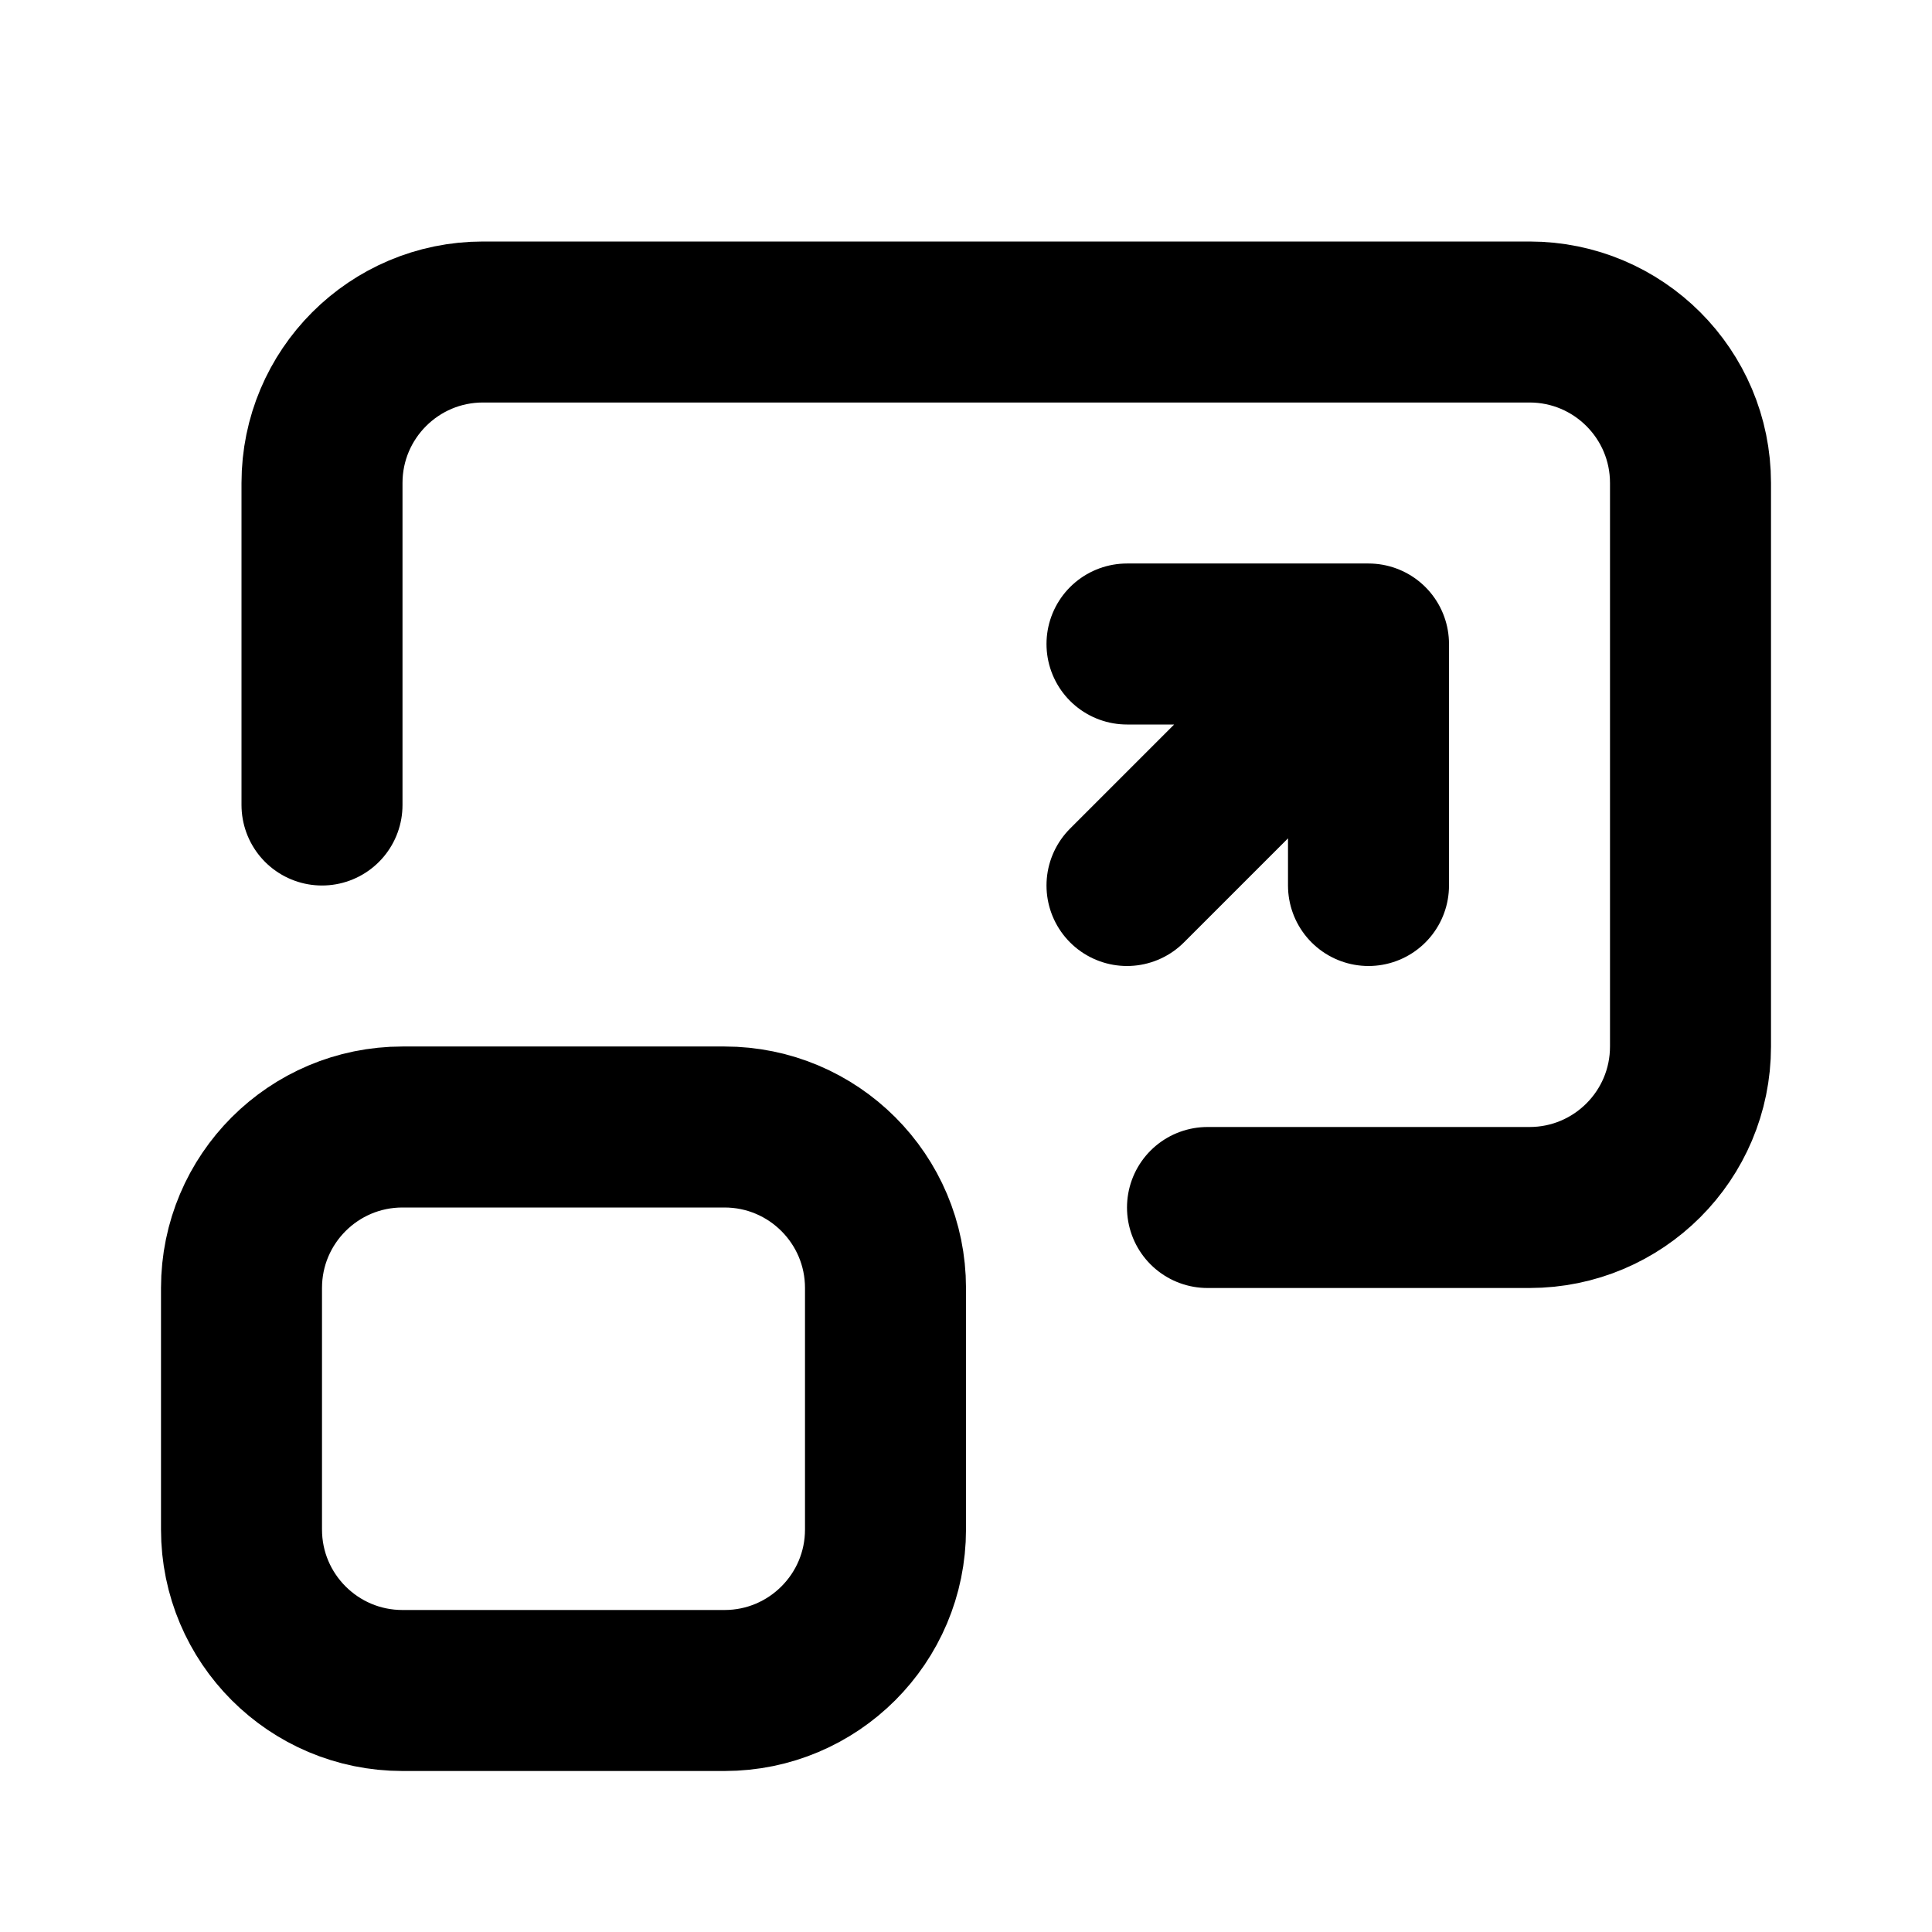
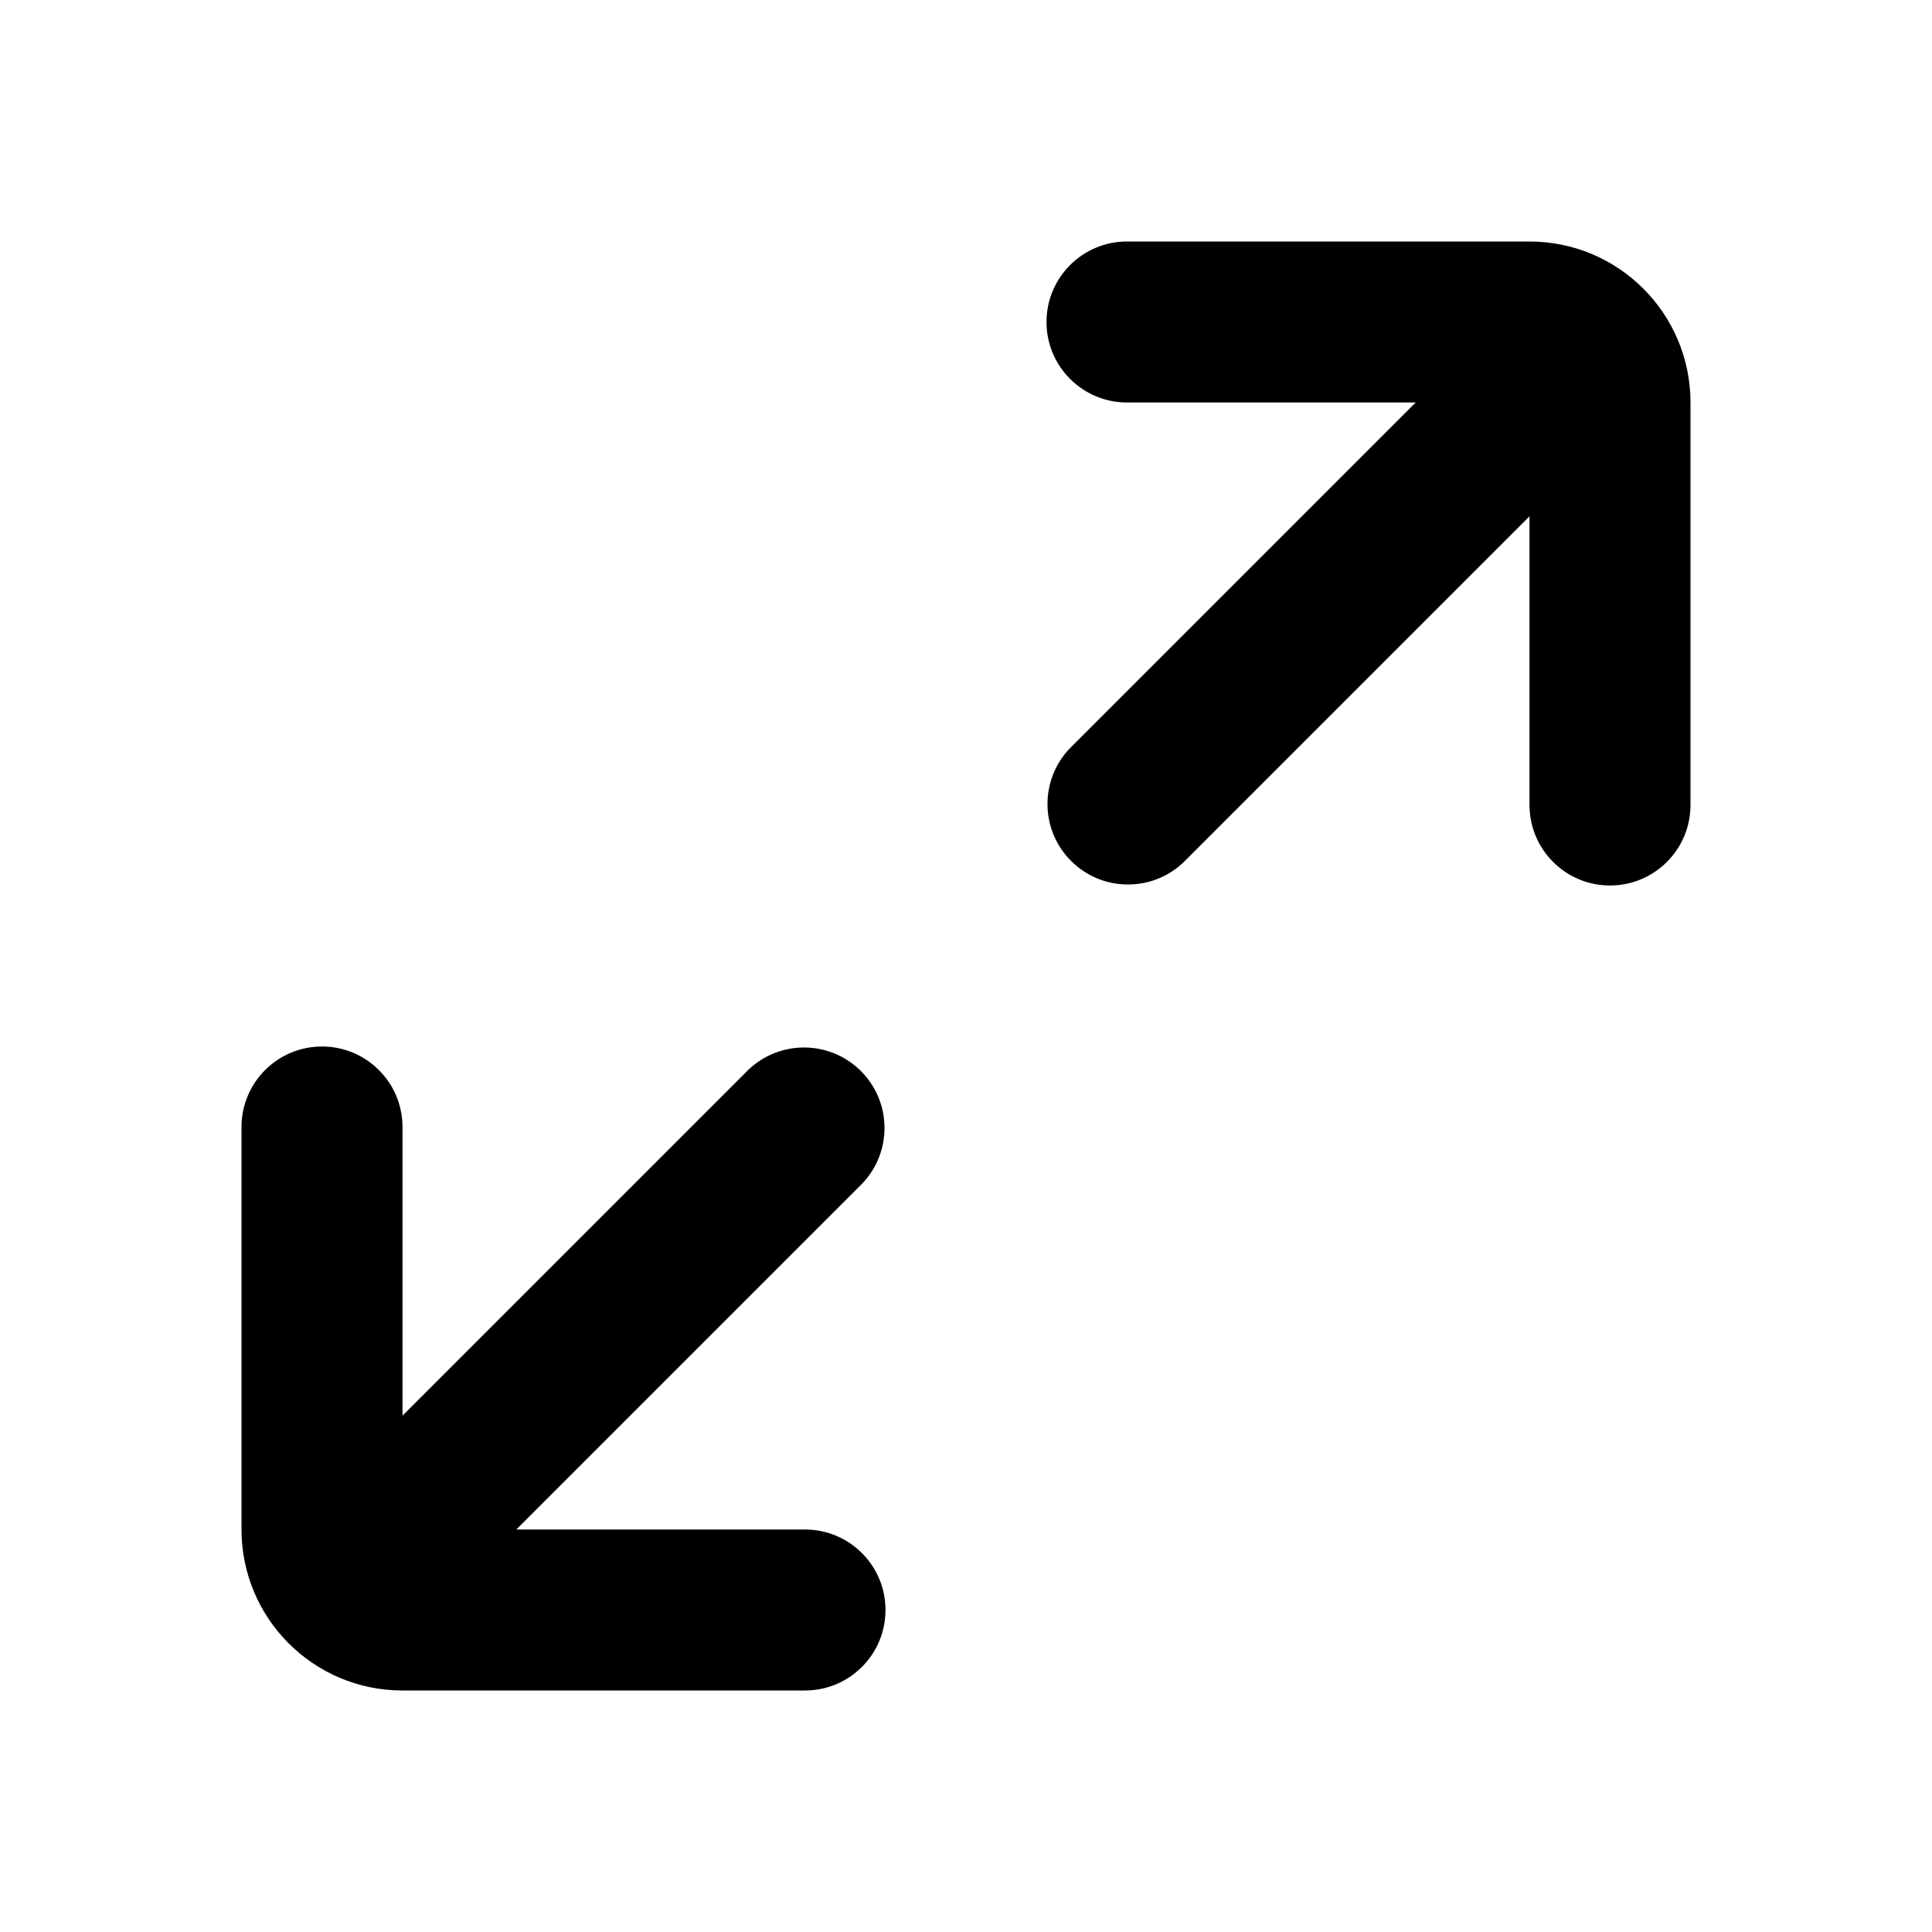
- <svg xmlns="http://www.w3.org/2000/svg" width="24" height="24" fill="none" viewBox="0 0 24 24">
-   <path stroke="currentColor" stroke-linecap="round" stroke-linejoin="round" stroke-width="2" d="M4 10V6a2 2 0 0 1 2-2h13a2 2 0 0 1 2 2v7a2 2 0 0 1-2 2h-4m2-7v3m0-3h-3m3 0-3 3M9 21H5a2 2 0 0 1-2-2v-3a2 2 0 0 1 2-2h4a2 2 0 0 1 2 2v3a2 2 0 0 1-2 2Z" />
+ <svg xmlns="http://www.w3.org/2000/svg" width="24" height="24" fill="currentColor" viewBox="0 0 24 24">
+   <path fill-rule="evenodd" d="M13 4a1 1 0 0 1 1-1h5a2 2 0 0 1 2 2v5a1 1 0 1 1-2 0V6.414l-4.293 4.293a1 1 0 0 1-1.414-1.414L17.586 5H14a1 1 0 0 1-1-1Zm-9 9a1 1 0 0 1 1 1v3.586l4.293-4.293a1 1 0 0 1 1.414 1.414L6.414 19H10a1 1 0 1 1 0 2H5a2 2 0 0 1-2-2v-5a1 1 0 0 1 1-1Z" clip-rule="evenodd" />
</svg>
